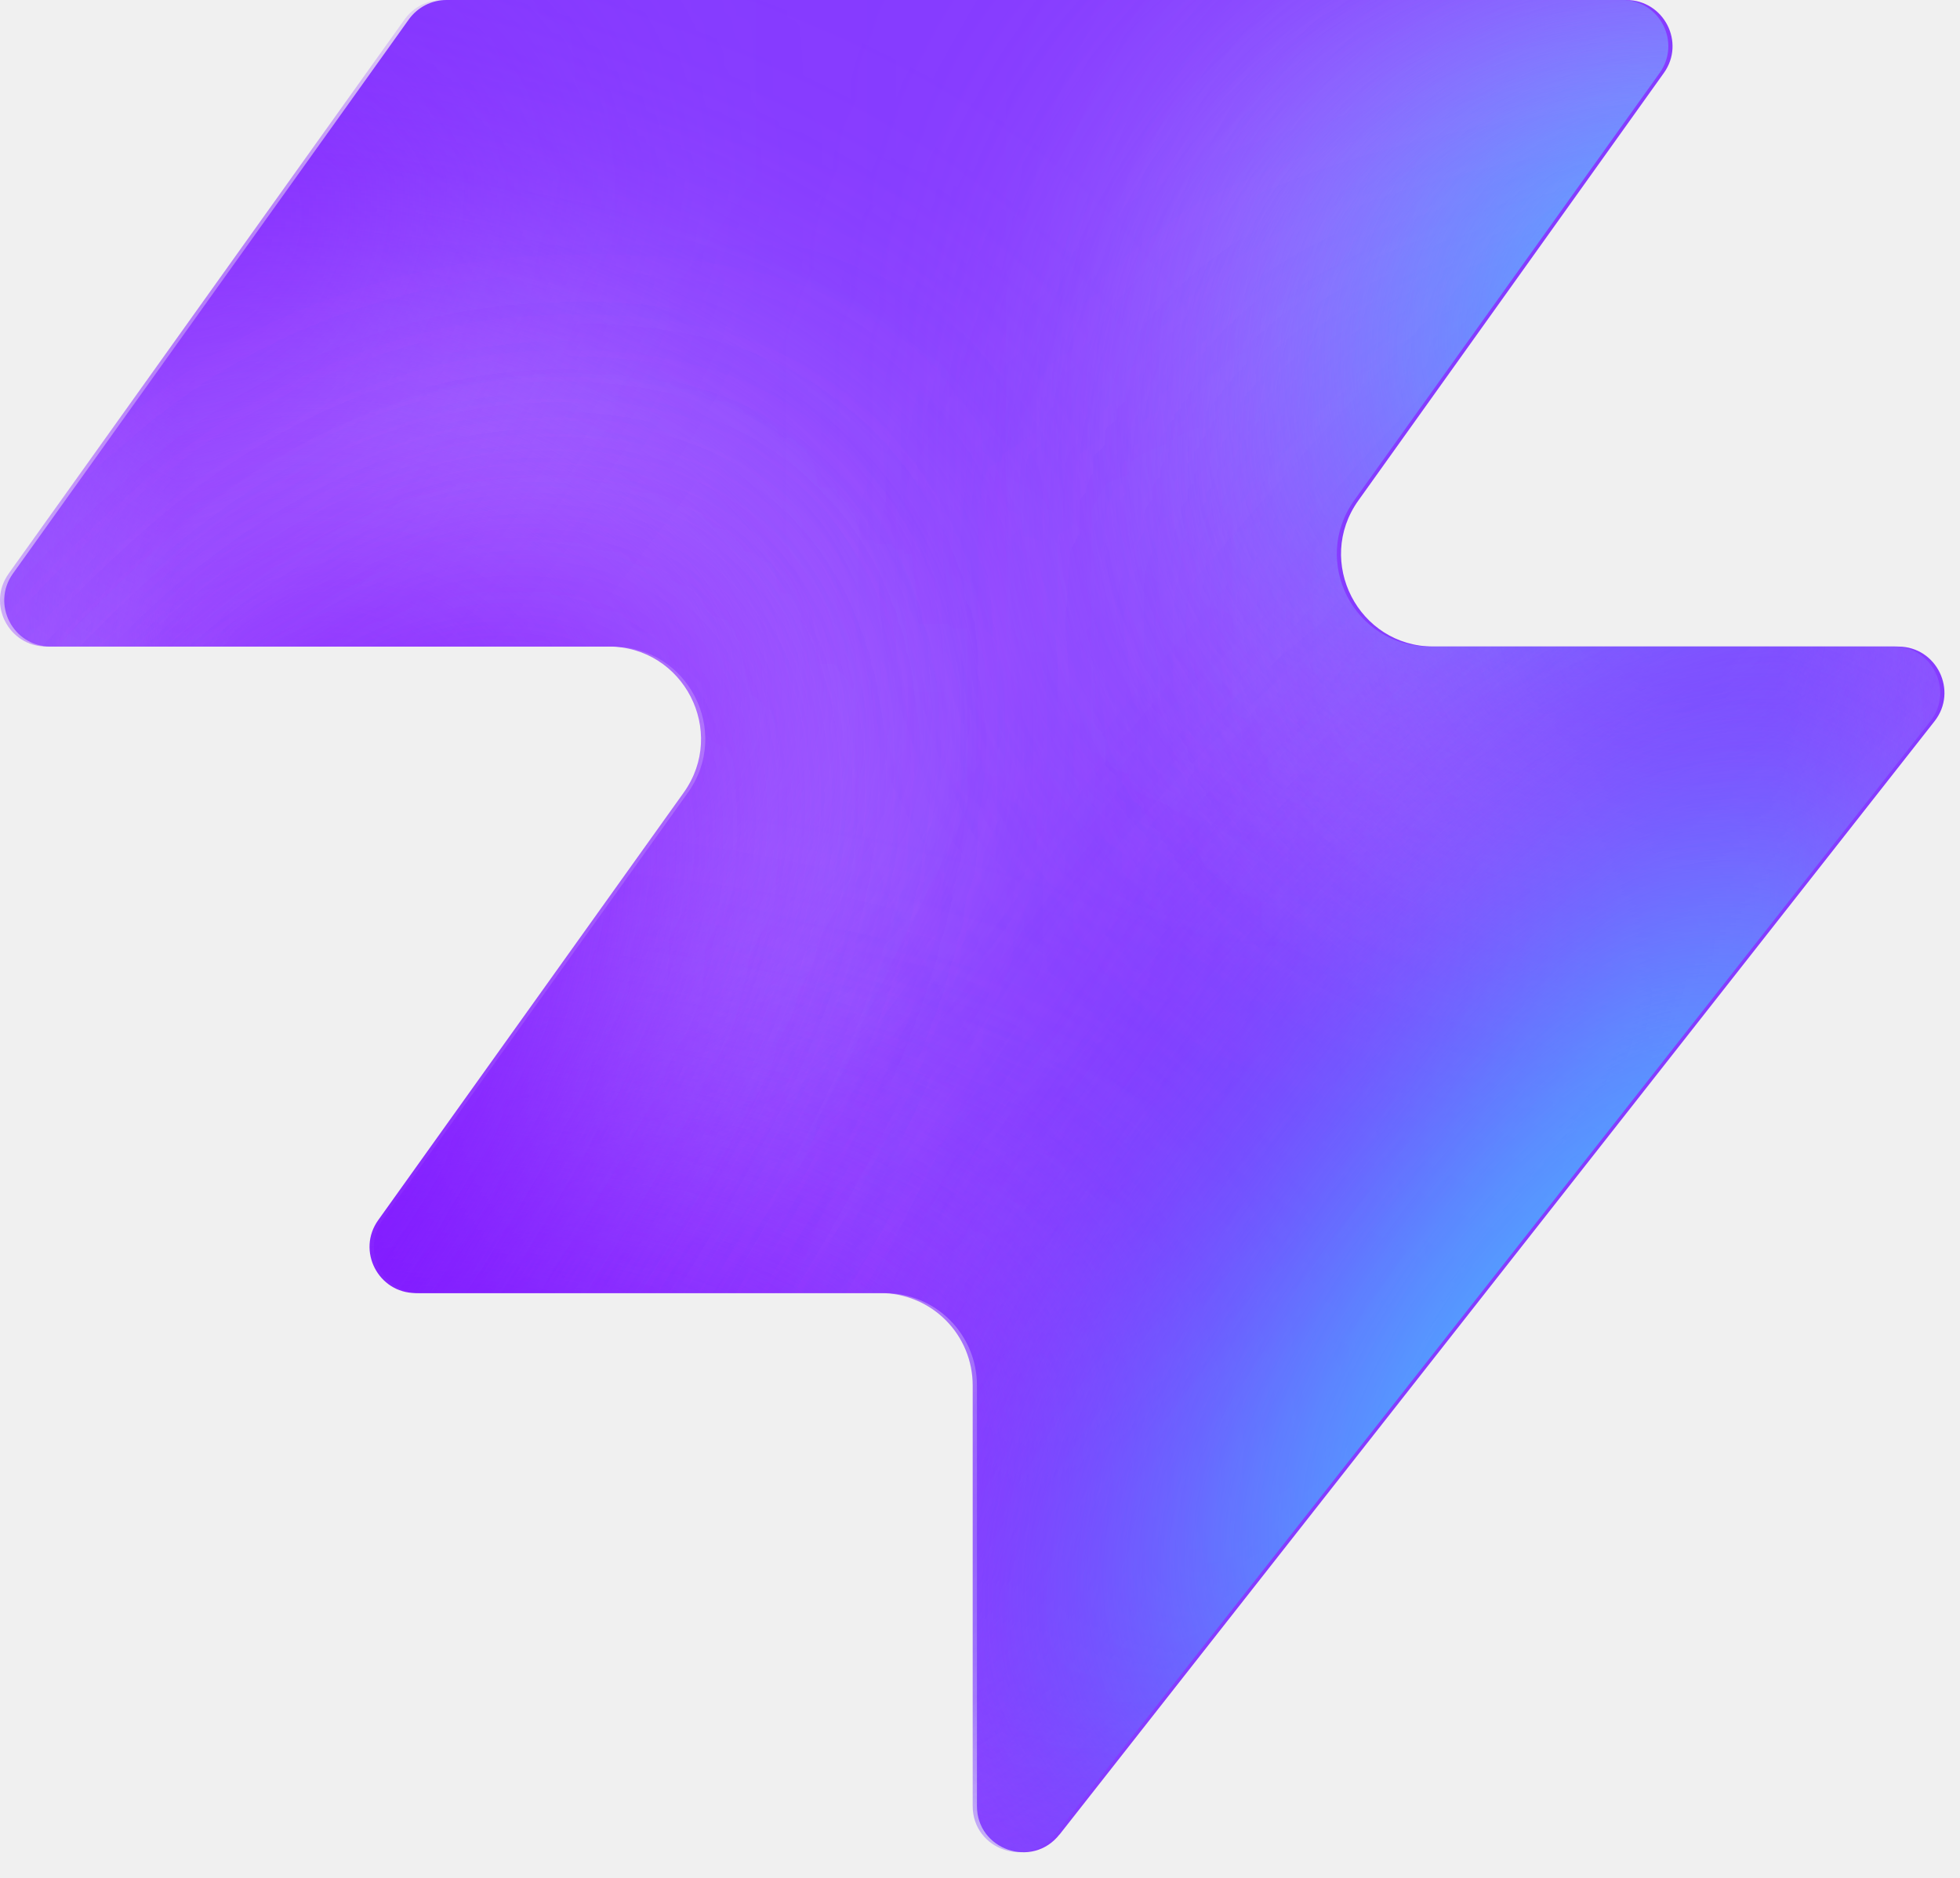
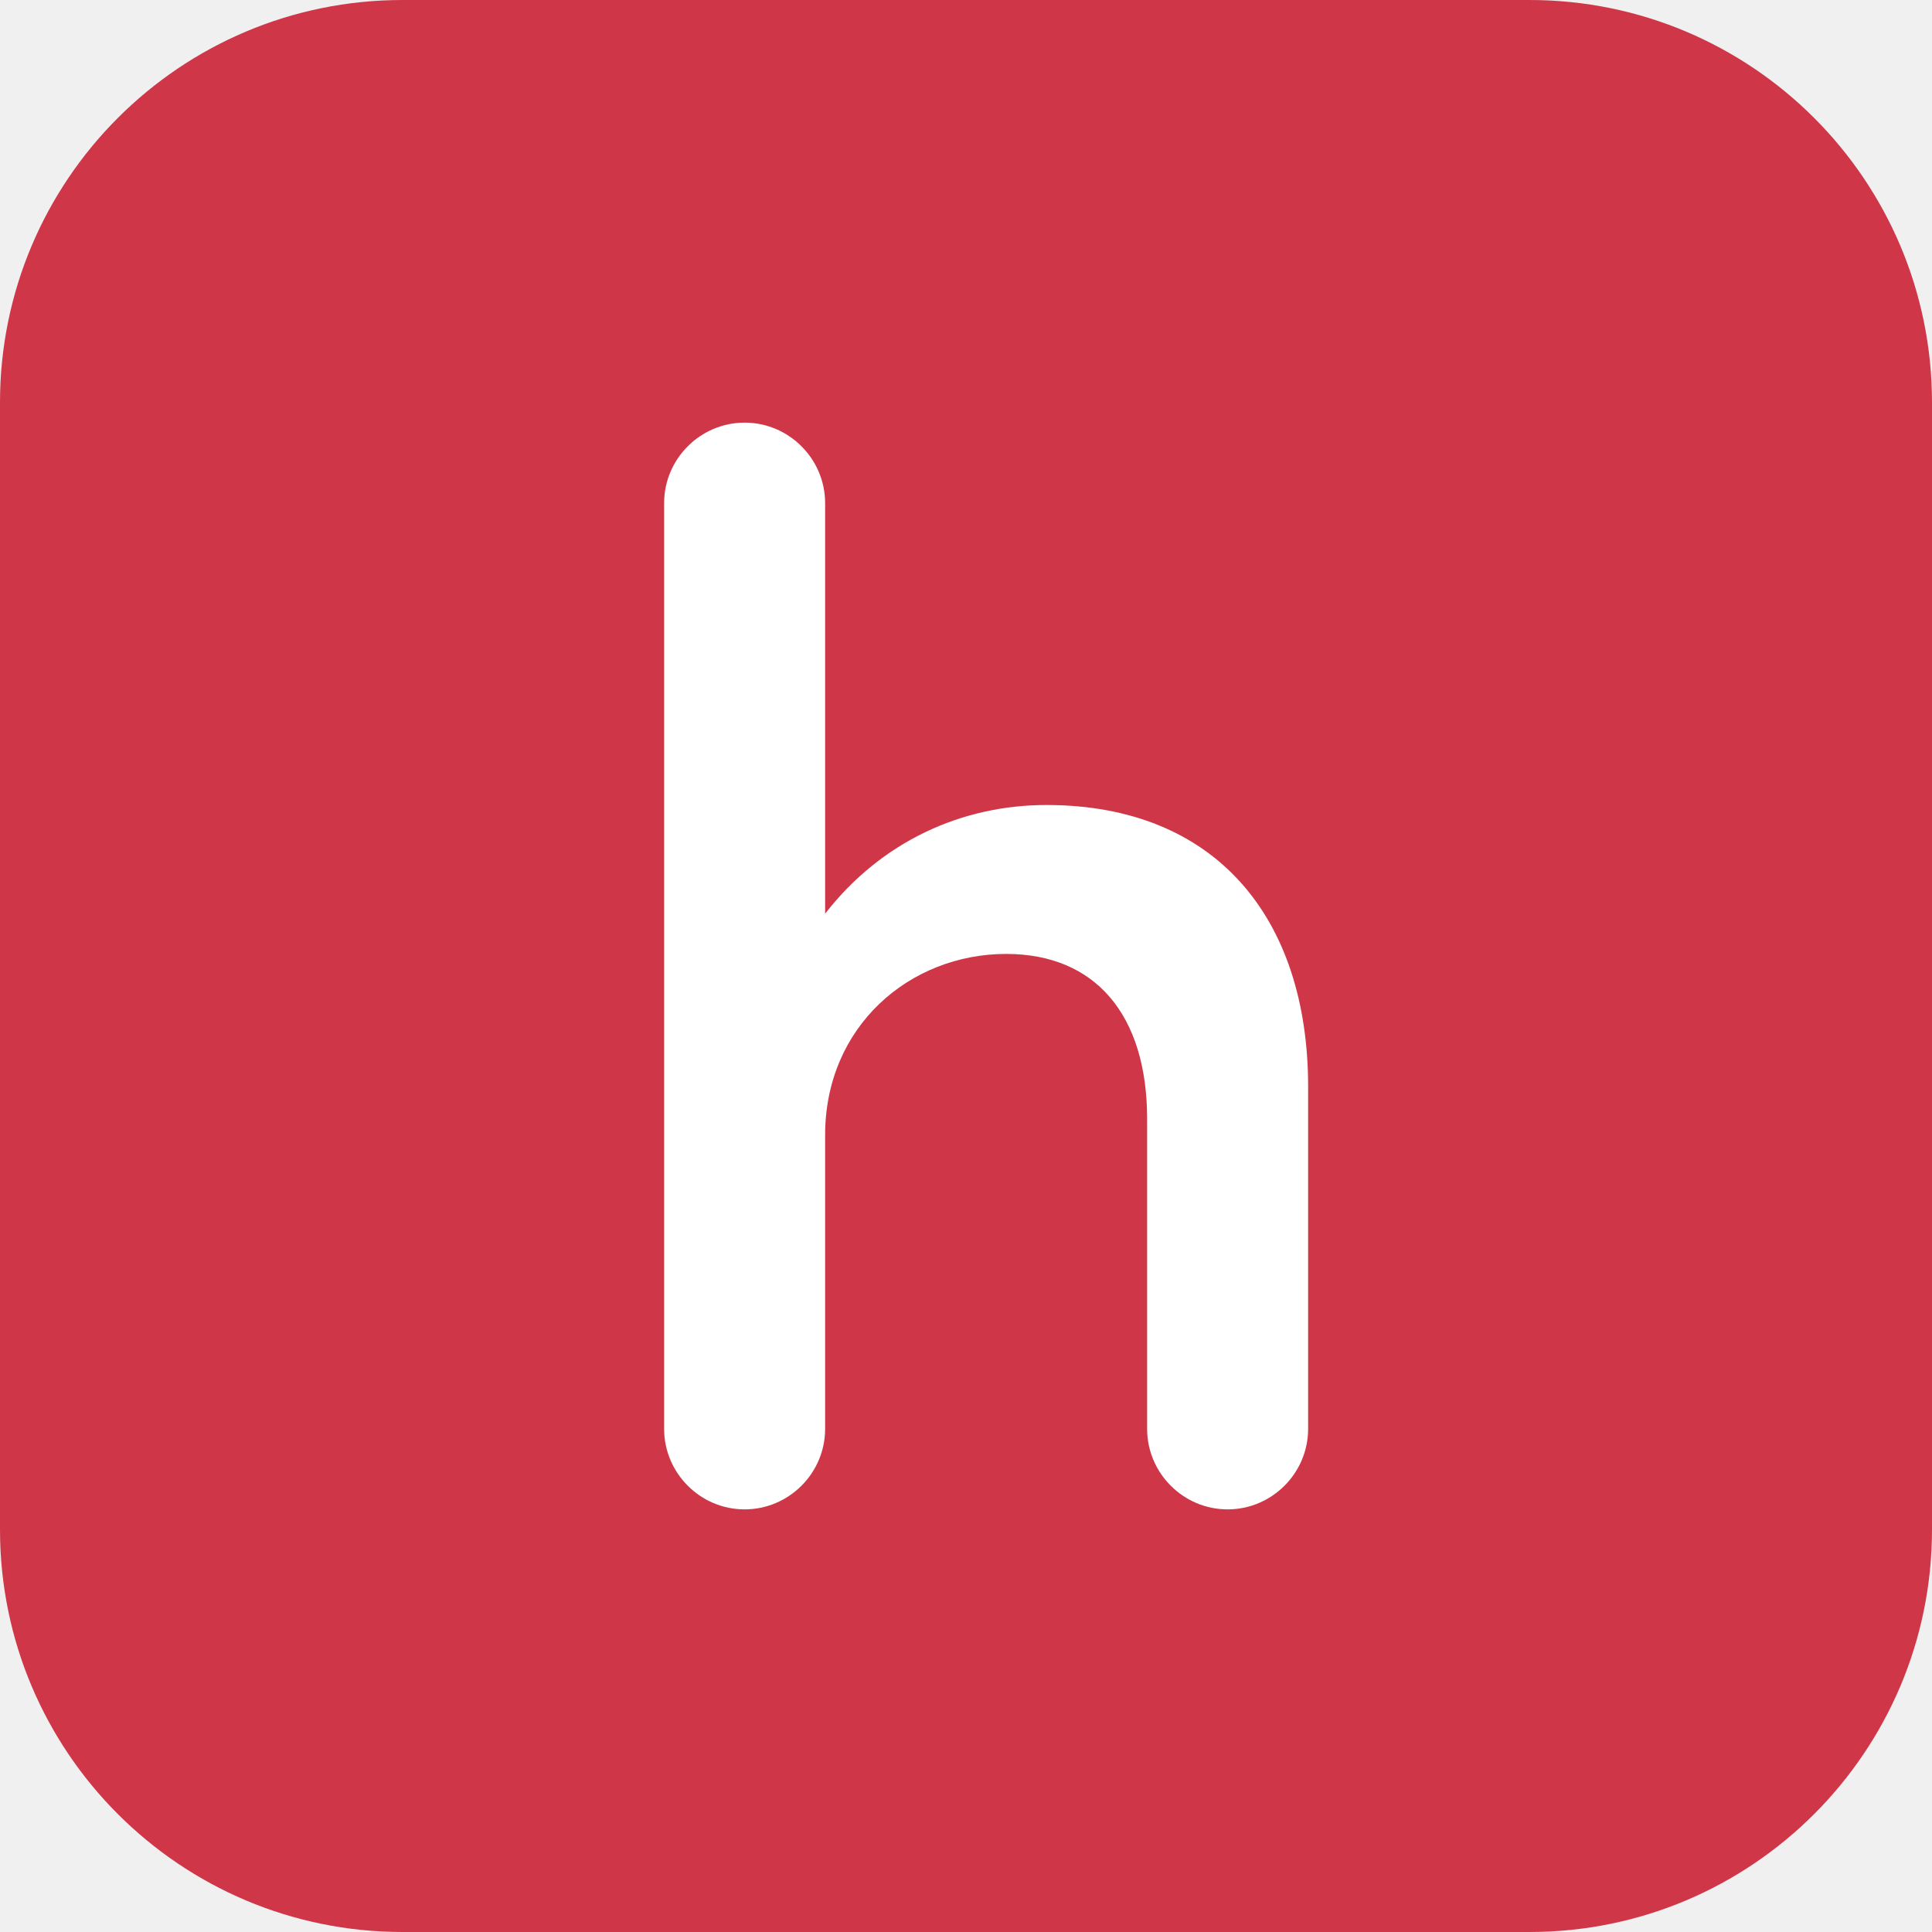
- <svg xmlns="http://www.w3.org/2000/svg" width="48" height="46" fill="none" viewBox="0 0 48 46">
-   <path fill="#863bff" d="M25.946 44.938c-.664.845-2.021.375-2.021-.698V33.937a2.26 2.26 0 0 0-2.262-2.262H10.287c-.92 0-1.456-1.04-.92-1.788l7.48-10.471c1.07-1.497 0-3.578-1.842-3.578H1.237c-.92 0-1.456-1.04-.92-1.788L10.013.474c.214-.297.556-.474.92-.474h28.894c.92 0 1.456 1.04.92 1.788l-7.48 10.471c-1.07 1.498 0 3.579 1.842 3.579h11.377c.943 0 1.473 1.088.89 1.83L25.947 44.94z" style="fill:#863bff;fill:color(display-p3 .525 .23 1);fill-opacity:1" />
-   <mask id="a" width="48" height="46" x="0" y="0" maskUnits="userSpaceOnUse" style="mask-type:alpha">
-     <path fill="#000" d="M25.842 44.938c-.664.844-2.021.375-2.021-.698V33.937a2.26 2.26 0 0 0-2.262-2.262H10.183c-.92 0-1.456-1.04-.92-1.788l7.48-10.471c1.07-1.498 0-3.579-1.842-3.579H1.133c-.92 0-1.456-1.04-.92-1.787L9.91.473c.214-.297.556-.474.92-.474h28.894c.92 0 1.456 1.04.92 1.788l-7.48 10.471c-1.07 1.498 0 3.578 1.842 3.578h11.377c.943 0 1.473 1.088.89 1.832L25.843 44.94z" style="fill:#000;fill-opacity:1" />
-   </mask>
-   <g mask="url(#a)">
-     <g filter="url(#b)">
-       <ellipse cx="5.508" cy="14.704" fill="#ede6ff" rx="5.508" ry="14.704" style="fill:#ede6ff;fill:color(display-p3 .927 .903 1);fill-opacity:1" transform="matrix(.00324 1 1 -.00324 -4.47 31.516)" />
-     </g>
-     <g filter="url(#c)">
-       <ellipse cx="10.399" cy="29.851" fill="#ede6ff" rx="10.399" ry="29.851" style="fill:#ede6ff;fill:color(display-p3 .927 .903 1);fill-opacity:1" transform="matrix(.00324 1 1 -.00324 -39.328 7.883)" />
-     </g>
-     <g filter="url(#d)">
-       <ellipse cx="5.508" cy="30.487" fill="#7e14ff" rx="5.508" ry="30.487" style="fill:#7e14ff;fill:color(display-p3 .492 .077 1);fill-opacity:1" transform="rotate(89.814 -25.913 -14.639)scale(1 -1)" />
-     </g>
-     <g filter="url(#e)">
-       <ellipse cx="5.508" cy="30.599" fill="#7e14ff" rx="5.508" ry="30.599" style="fill:#7e14ff;fill:color(display-p3 .492 .077 1);fill-opacity:1" transform="rotate(89.814 -32.644 -3.334)scale(1 -1)" />
-     </g>
-     <g filter="url(#f)">
-       <ellipse cx="5.508" cy="30.599" fill="#7e14ff" rx="5.508" ry="30.599" style="fill:#7e14ff;fill:color(display-p3 .492 .077 1);fill-opacity:1" transform="matrix(.00324 1 1 -.00324 -34.34 30.47)" />
-     </g>
-     <g filter="url(#g)">
-       <ellipse cx="14.072" cy="22.078" fill="#ede6ff" rx="14.072" ry="22.078" style="fill:#ede6ff;fill:color(display-p3 .927 .903 1);fill-opacity:1" transform="rotate(93.35 24.506 48.493)scale(-1 1)" />
-     </g>
-     <g filter="url(#h)">
-       <ellipse cx="3.47" cy="21.501" fill="#7e14ff" rx="3.47" ry="21.501" style="fill:#7e14ff;fill:color(display-p3 .492 .077 1);fill-opacity:1" transform="rotate(89.009 28.708 47.59)scale(-1 1)" />
-     </g>
-     <g filter="url(#i)">
-       <ellipse cx="3.47" cy="21.501" fill="#7e14ff" rx="3.47" ry="21.501" style="fill:#7e14ff;fill:color(display-p3 .492 .077 1);fill-opacity:1" transform="rotate(89.009 28.708 47.59)scale(-1 1)" />
-     </g>
-     <g filter="url(#j)">
-       <ellipse cx=".387" cy="8.972" fill="#7e14ff" rx="4.407" ry="29.108" style="fill:#7e14ff;fill:color(display-p3 .492 .077 1);fill-opacity:1" transform="rotate(39.51 .387 8.972)" />
-     </g>
-     <g filter="url(#k)">
-       <ellipse cx="47.523" cy="-6.092" fill="#7e14ff" rx="4.407" ry="29.108" style="fill:#7e14ff;fill:color(display-p3 .492 .077 1);fill-opacity:1" transform="rotate(37.892 47.523 -6.092)" />
-     </g>
-     <g filter="url(#l)">
-       <ellipse cx="41.412" cy="6.333" fill="#47bfff" rx="5.971" ry="9.665" style="fill:#47bfff;fill:color(display-p3 .28 .748 1);fill-opacity:1" transform="rotate(37.892 41.412 6.333)" />
-     </g>
-     <g filter="url(#m)">
-       <ellipse cx="-1.879" cy="38.332" fill="#7e14ff" rx="4.407" ry="29.108" style="fill:#7e14ff;fill:color(display-p3 .492 .077 1);fill-opacity:1" transform="rotate(37.892 -1.88 38.332)" />
-     </g>
-     <g filter="url(#n)">
-       <ellipse cx="-1.879" cy="38.332" fill="#7e14ff" rx="4.407" ry="29.108" style="fill:#7e14ff;fill:color(display-p3 .492 .077 1);fill-opacity:1" transform="rotate(37.892 -1.88 38.332)" />
-     </g>
-     <g filter="url(#o)">
-       <ellipse cx="35.651" cy="29.907" fill="#7e14ff" rx="4.407" ry="29.108" style="fill:#7e14ff;fill:color(display-p3 .492 .077 1);fill-opacity:1" transform="rotate(37.892 35.651 29.907)" />
-     </g>
-     <g filter="url(#p)">
-       <ellipse cx="38.418" cy="32.4" fill="#47bfff" rx="5.971" ry="15.297" style="fill:#47bfff;fill:color(display-p3 .28 .748 1);fill-opacity:1" transform="rotate(37.892 38.418 32.4)" />
-     </g>
-   </g>
-   <defs>
-     <filter id="b" width="60.045" height="41.654" x="-19.77" y="16.149" color-interpolation-filters="sRGB" filterUnits="userSpaceOnUse">
-       <feFlood flood-opacity="0" result="BackgroundImageFix" />
-       <feBlend in="SourceGraphic" in2="BackgroundImageFix" result="shape" />
-       <feGaussianBlur result="effect1_foregroundBlur_2002_17158" stdDeviation="7.659" />
-     </filter>
-     <filter id="c" width="90.34" height="51.437" x="-54.613" y="-7.533" color-interpolation-filters="sRGB" filterUnits="userSpaceOnUse">
-       <feFlood flood-opacity="0" result="BackgroundImageFix" />
-       <feBlend in="SourceGraphic" in2="BackgroundImageFix" result="shape" />
-       <feGaussianBlur result="effect1_foregroundBlur_2002_17158" stdDeviation="7.659" />
-     </filter>
-     <filter id="d" width="79.355" height="29.4" x="-49.64" y="2.03" color-interpolation-filters="sRGB" filterUnits="userSpaceOnUse">
-       <feFlood flood-opacity="0" result="BackgroundImageFix" />
-       <feBlend in="SourceGraphic" in2="BackgroundImageFix" result="shape" />
-       <feGaussianBlur result="effect1_foregroundBlur_2002_17158" stdDeviation="4.596" />
-     </filter>
-     <filter id="e" width="79.579" height="29.4" x="-45.045" y="20.029" color-interpolation-filters="sRGB" filterUnits="userSpaceOnUse">
-       <feFlood flood-opacity="0" result="BackgroundImageFix" />
-       <feBlend in="SourceGraphic" in2="BackgroundImageFix" result="shape" />
-       <feGaussianBlur result="effect1_foregroundBlur_2002_17158" stdDeviation="4.596" />
-     </filter>
-     <filter id="f" width="79.579" height="29.4" x="-43.513" y="21.178" color-interpolation-filters="sRGB" filterUnits="userSpaceOnUse">
-       <feFlood flood-opacity="0" result="BackgroundImageFix" />
-       <feBlend in="SourceGraphic" in2="BackgroundImageFix" result="shape" />
-       <feGaussianBlur result="effect1_foregroundBlur_2002_17158" stdDeviation="4.596" />
-     </filter>
-     <filter id="g" width="74.749" height="58.852" x="15.756" y="-17.901" color-interpolation-filters="sRGB" filterUnits="userSpaceOnUse">
-       <feFlood flood-opacity="0" result="BackgroundImageFix" />
-       <feBlend in="SourceGraphic" in2="BackgroundImageFix" result="shape" />
-       <feGaussianBlur result="effect1_foregroundBlur_2002_17158" stdDeviation="7.659" />
-     </filter>
-     <filter id="h" width="61.377" height="25.362" x="23.548" y="2.284" color-interpolation-filters="sRGB" filterUnits="userSpaceOnUse">
-       <feFlood flood-opacity="0" result="BackgroundImageFix" />
-       <feBlend in="SourceGraphic" in2="BackgroundImageFix" result="shape" />
-       <feGaussianBlur result="effect1_foregroundBlur_2002_17158" stdDeviation="4.596" />
-     </filter>
-     <filter id="i" width="61.377" height="25.362" x="23.548" y="2.284" color-interpolation-filters="sRGB" filterUnits="userSpaceOnUse">
-       <feFlood flood-opacity="0" result="BackgroundImageFix" />
-       <feBlend in="SourceGraphic" in2="BackgroundImageFix" result="shape" />
-       <feGaussianBlur result="effect1_foregroundBlur_2002_17158" stdDeviation="4.596" />
-     </filter>
-     <filter id="j" width="56.045" height="63.649" x="-27.636" y="-22.853" color-interpolation-filters="sRGB" filterUnits="userSpaceOnUse">
-       <feFlood flood-opacity="0" result="BackgroundImageFix" />
-       <feBlend in="SourceGraphic" in2="BackgroundImageFix" result="shape" />
-       <feGaussianBlur result="effect1_foregroundBlur_2002_17158" stdDeviation="4.596" />
-     </filter>
-     <filter id="k" width="54.814" height="64.646" x="20.116" y="-38.415" color-interpolation-filters="sRGB" filterUnits="userSpaceOnUse">
-       <feFlood flood-opacity="0" result="BackgroundImageFix" />
-       <feBlend in="SourceGraphic" in2="BackgroundImageFix" result="shape" />
-       <feGaussianBlur result="effect1_foregroundBlur_2002_17158" stdDeviation="4.596" />
-     </filter>
-     <filter id="l" width="33.541" height="35.313" x="24.641" y="-11.323" color-interpolation-filters="sRGB" filterUnits="userSpaceOnUse">
-       <feFlood flood-opacity="0" result="BackgroundImageFix" />
-       <feBlend in="SourceGraphic" in2="BackgroundImageFix" result="shape" />
-       <feGaussianBlur result="effect1_foregroundBlur_2002_17158" stdDeviation="4.596" />
-     </filter>
-     <filter id="m" width="54.814" height="64.646" x="-29.286" y="6.009" color-interpolation-filters="sRGB" filterUnits="userSpaceOnUse">
-       <feFlood flood-opacity="0" result="BackgroundImageFix" />
-       <feBlend in="SourceGraphic" in2="BackgroundImageFix" result="shape" />
-       <feGaussianBlur result="effect1_foregroundBlur_2002_17158" stdDeviation="4.596" />
-     </filter>
-     <filter id="n" width="54.814" height="64.646" x="-29.286" y="6.009" color-interpolation-filters="sRGB" filterUnits="userSpaceOnUse">
-       <feFlood flood-opacity="0" result="BackgroundImageFix" />
-       <feBlend in="SourceGraphic" in2="BackgroundImageFix" result="shape" />
-       <feGaussianBlur result="effect1_foregroundBlur_2002_17158" stdDeviation="4.596" />
-     </filter>
-     <filter id="o" width="54.814" height="64.646" x="8.244" y="-2.416" color-interpolation-filters="sRGB" filterUnits="userSpaceOnUse">
-       <feFlood flood-opacity="0" result="BackgroundImageFix" />
-       <feBlend in="SourceGraphic" in2="BackgroundImageFix" result="shape" />
-       <feGaussianBlur result="effect1_foregroundBlur_2002_17158" stdDeviation="4.596" />
-     </filter>
-     <filter id="p" width="39.409" height="43.623" x="18.713" y="10.588" color-interpolation-filters="sRGB" filterUnits="userSpaceOnUse">
-       <feFlood flood-opacity="0" result="BackgroundImageFix" />
-       <feBlend in="SourceGraphic" in2="BackgroundImageFix" result="shape" />
-       <feGaussianBlur result="effect1_foregroundBlur_2002_17158" stdDeviation="4.596" />
-     </filter>
-   </defs>
+ <svg xmlns="http://www.w3.org/2000/svg" viewBox="0 0 48 48" width="48" height="48">
+   <rect width="48" height="48" rx="10" fill="#CF3748" />
+   <path d="M16.5 12.5c0-1.1.9-2 2-2s2 .9 2 2v10.2c1.4-1.8 3.4-2.7 5.5-2.7 4.2 0 6.5 2.8 6.5 7v8.5c0 1.1-.9 2-2 2s-2-.9-2-2V27.8c0-2.6-1.3-4.1-3.5-4.1-2.4 0-4.5 1.8-4.5 4.5v7.3c0 1.1-.9 2-2 2s-2-.9-2-2V12.5z" fill="#fff" />
</svg>
